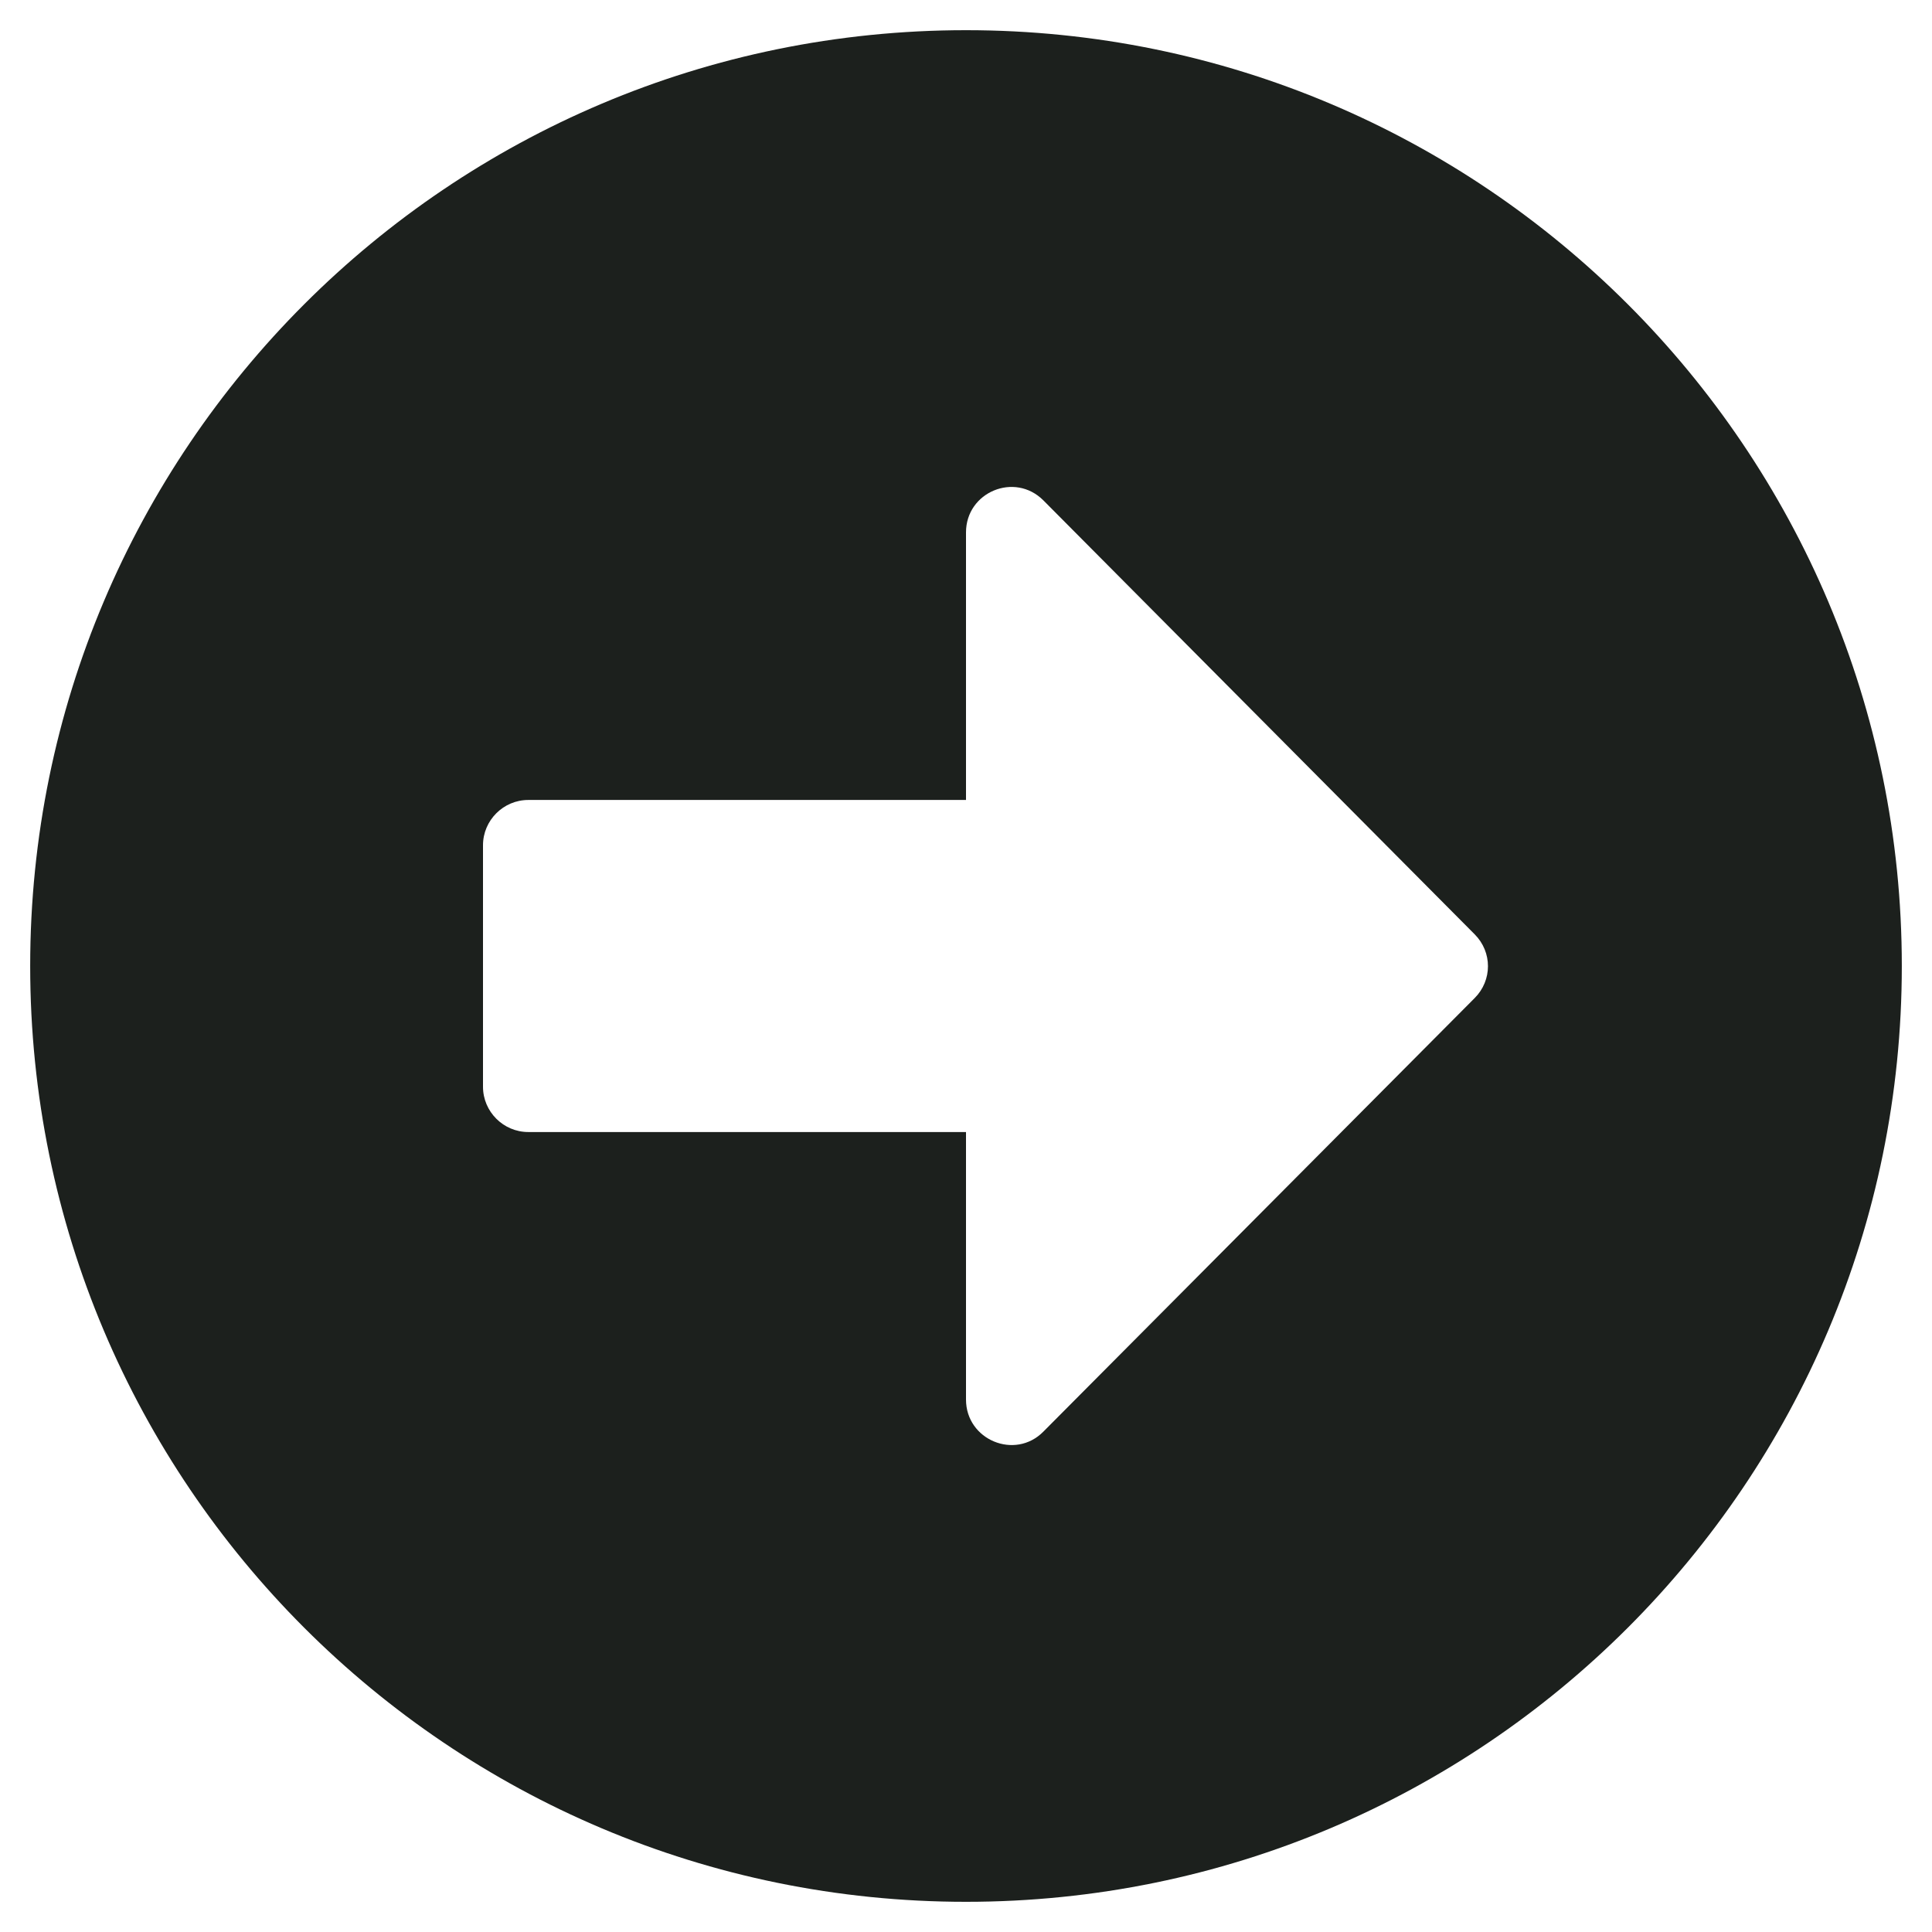
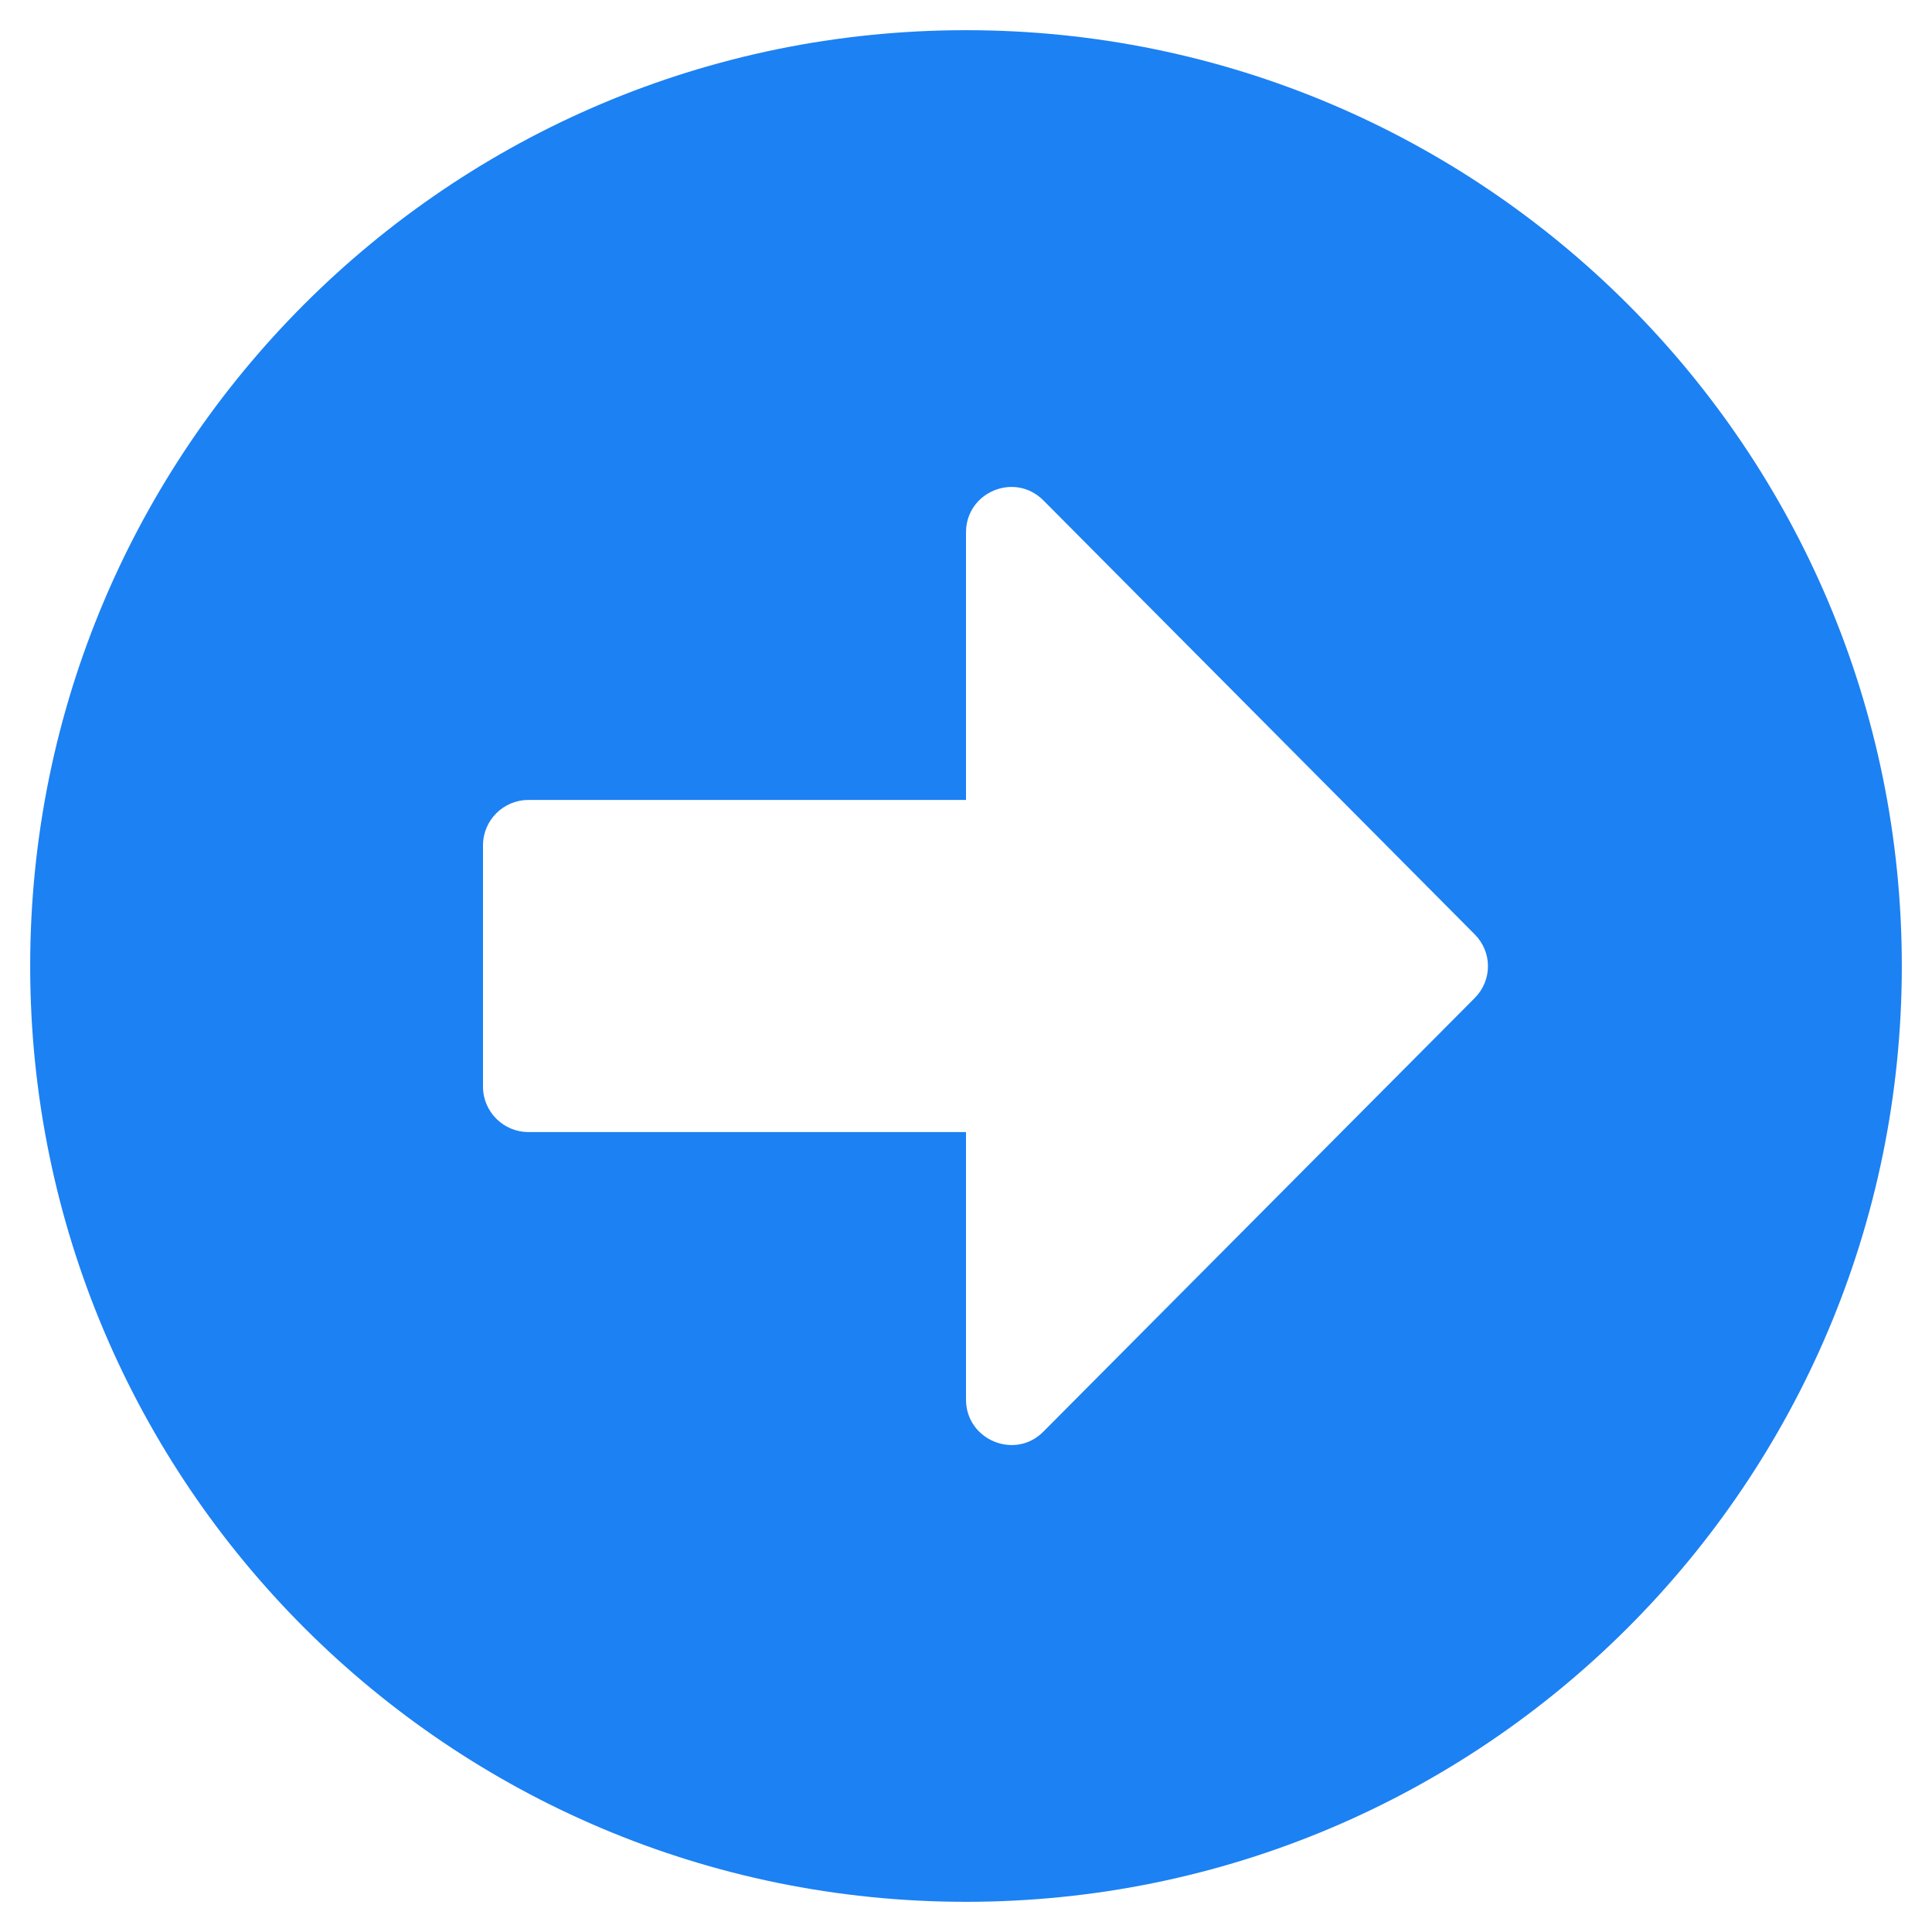
<svg xmlns="http://www.w3.org/2000/svg" viewBox="0 0 512 512" width="512" height="512">
-   <g class="nc-icon-wrapper" fill="#1c201d">
+   <g class="nc-icon-wrapper" fill="#1C81F3">
    <path d="M256 8c137 0 248 111 248 248S393 504 256 504 8 393 8 256 119 8 256 8zM140 300h116v70.9c0 10.7 13 16.1 20.5 8.5l114.3-114.9c4.7-4.7 4.7-12.2 0-16.9l-114.3-115c-7.6-7.6-20.5-2.2-20.5 8.5V212H140c-6.6 0-12 5.4-12 12v64c0 6.6 5.4 12 12 12z" />
  </g>
</svg>
